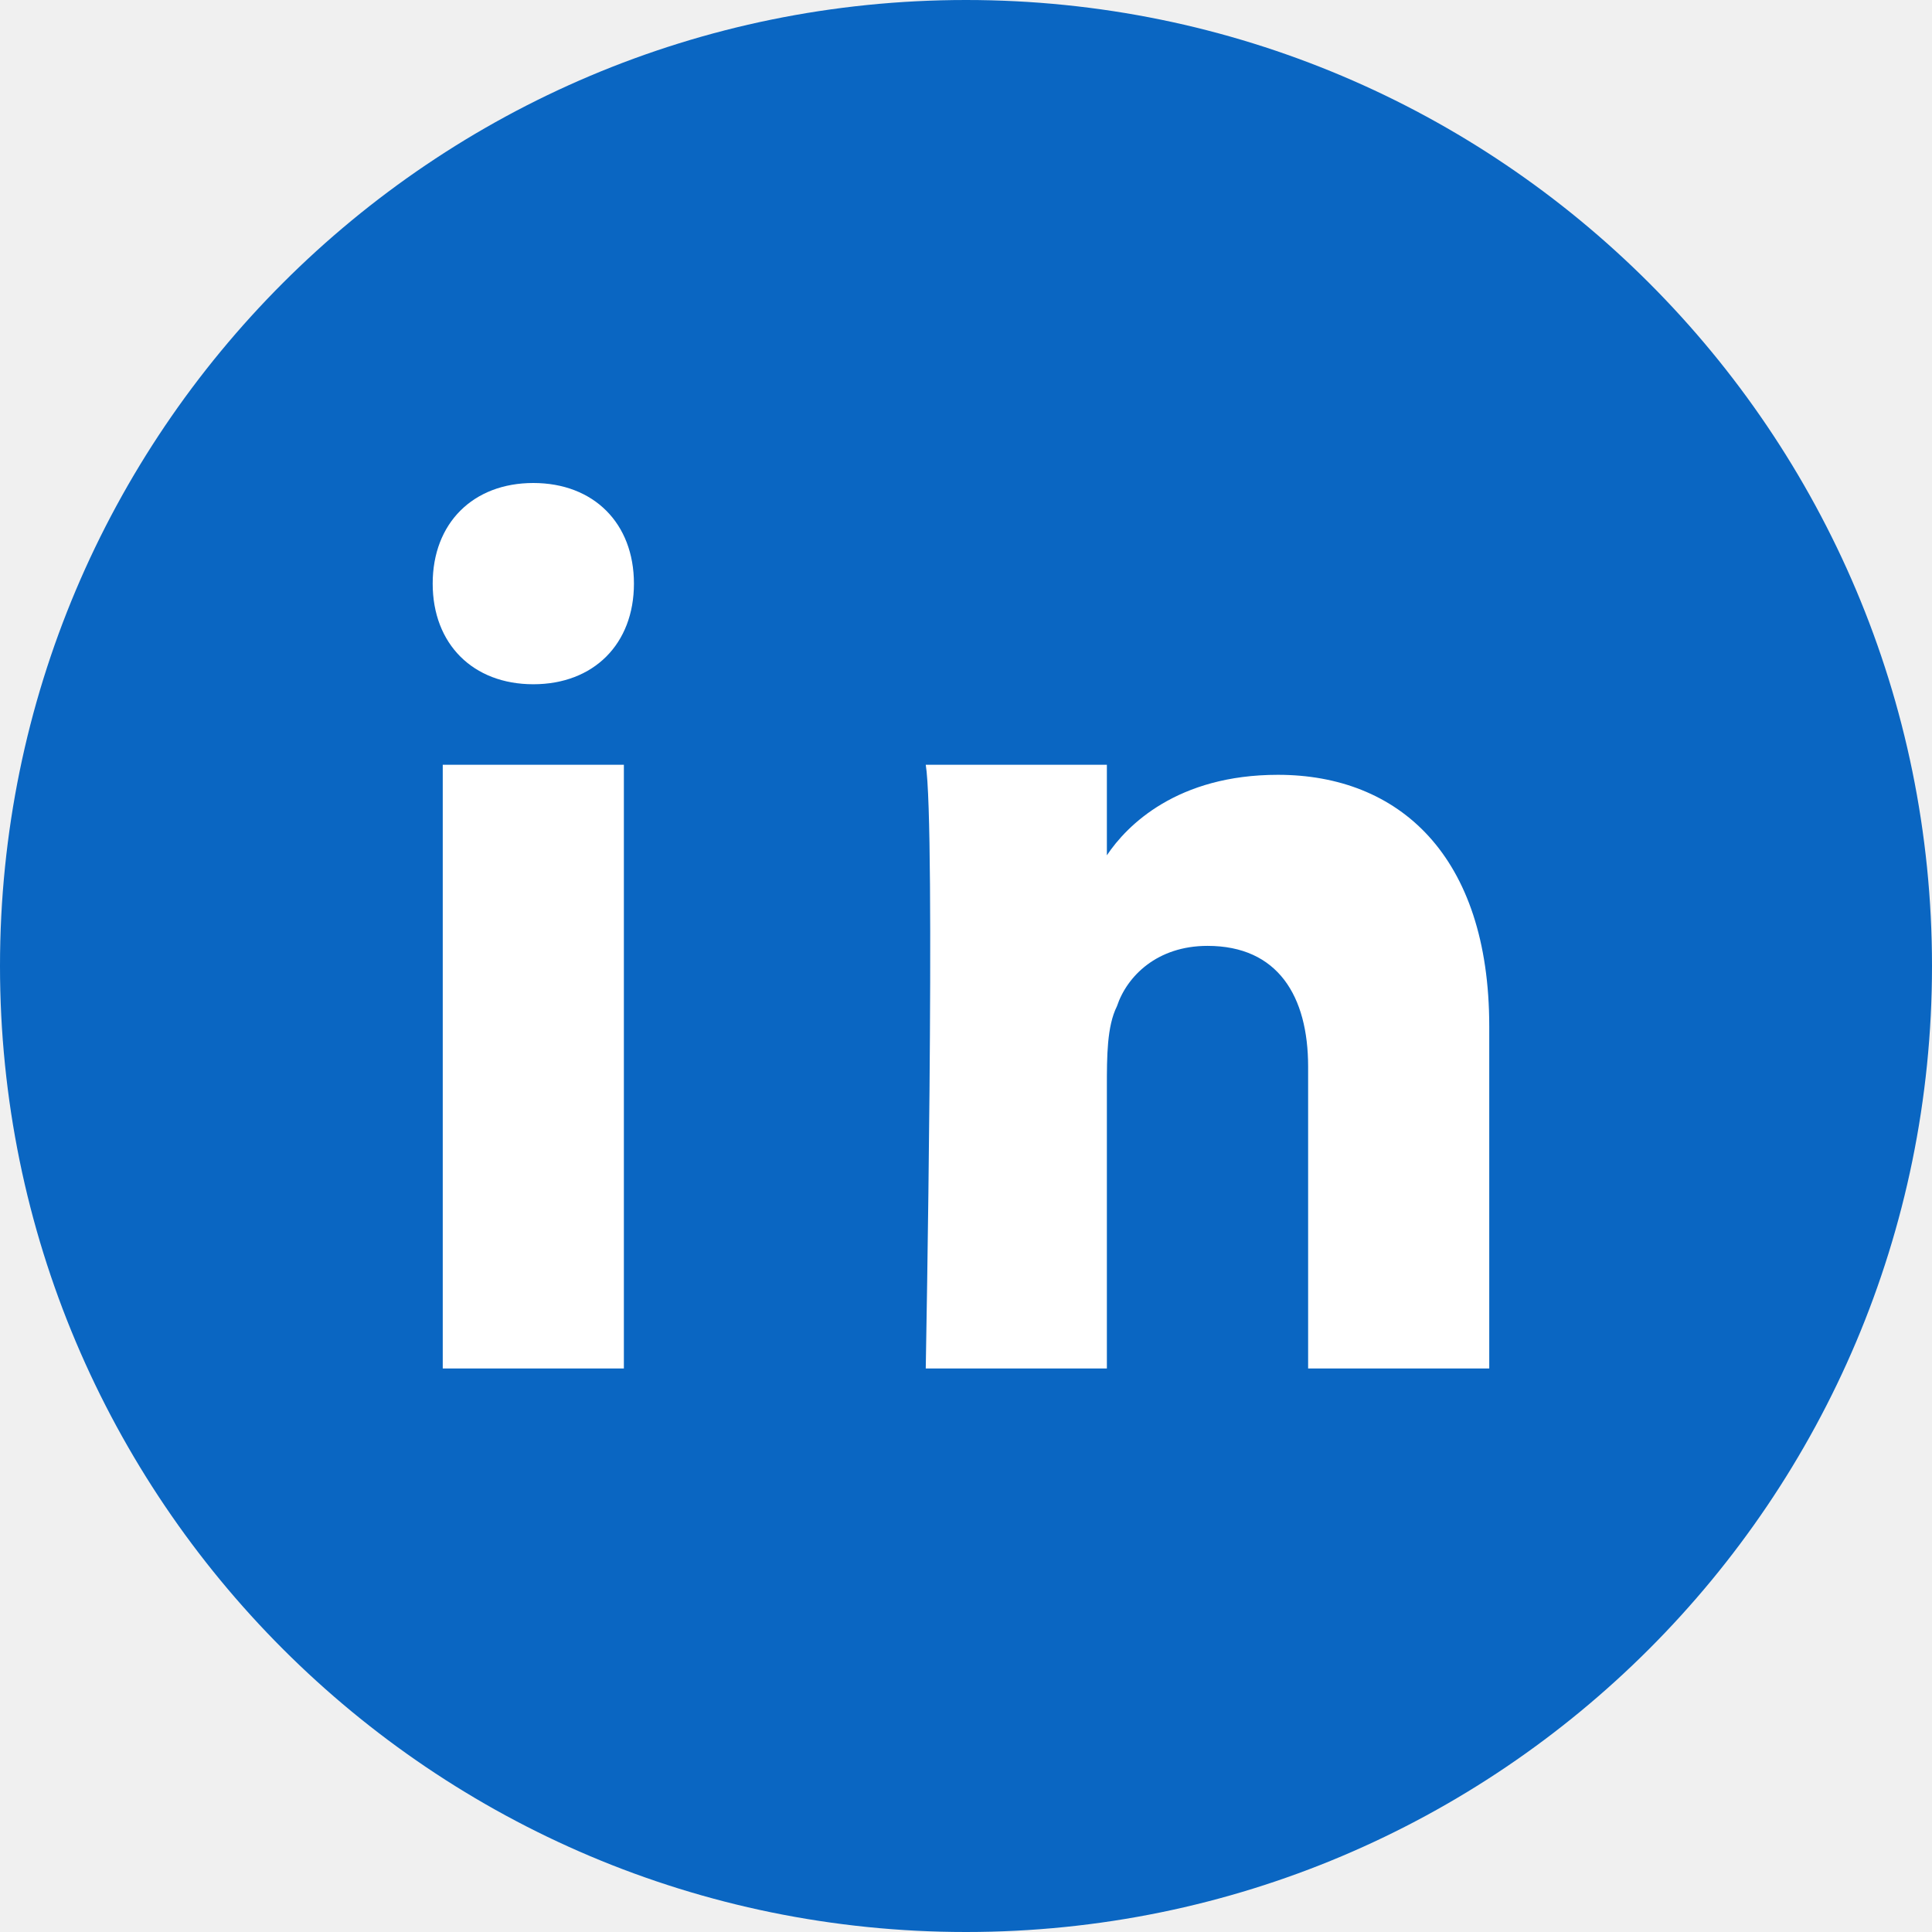
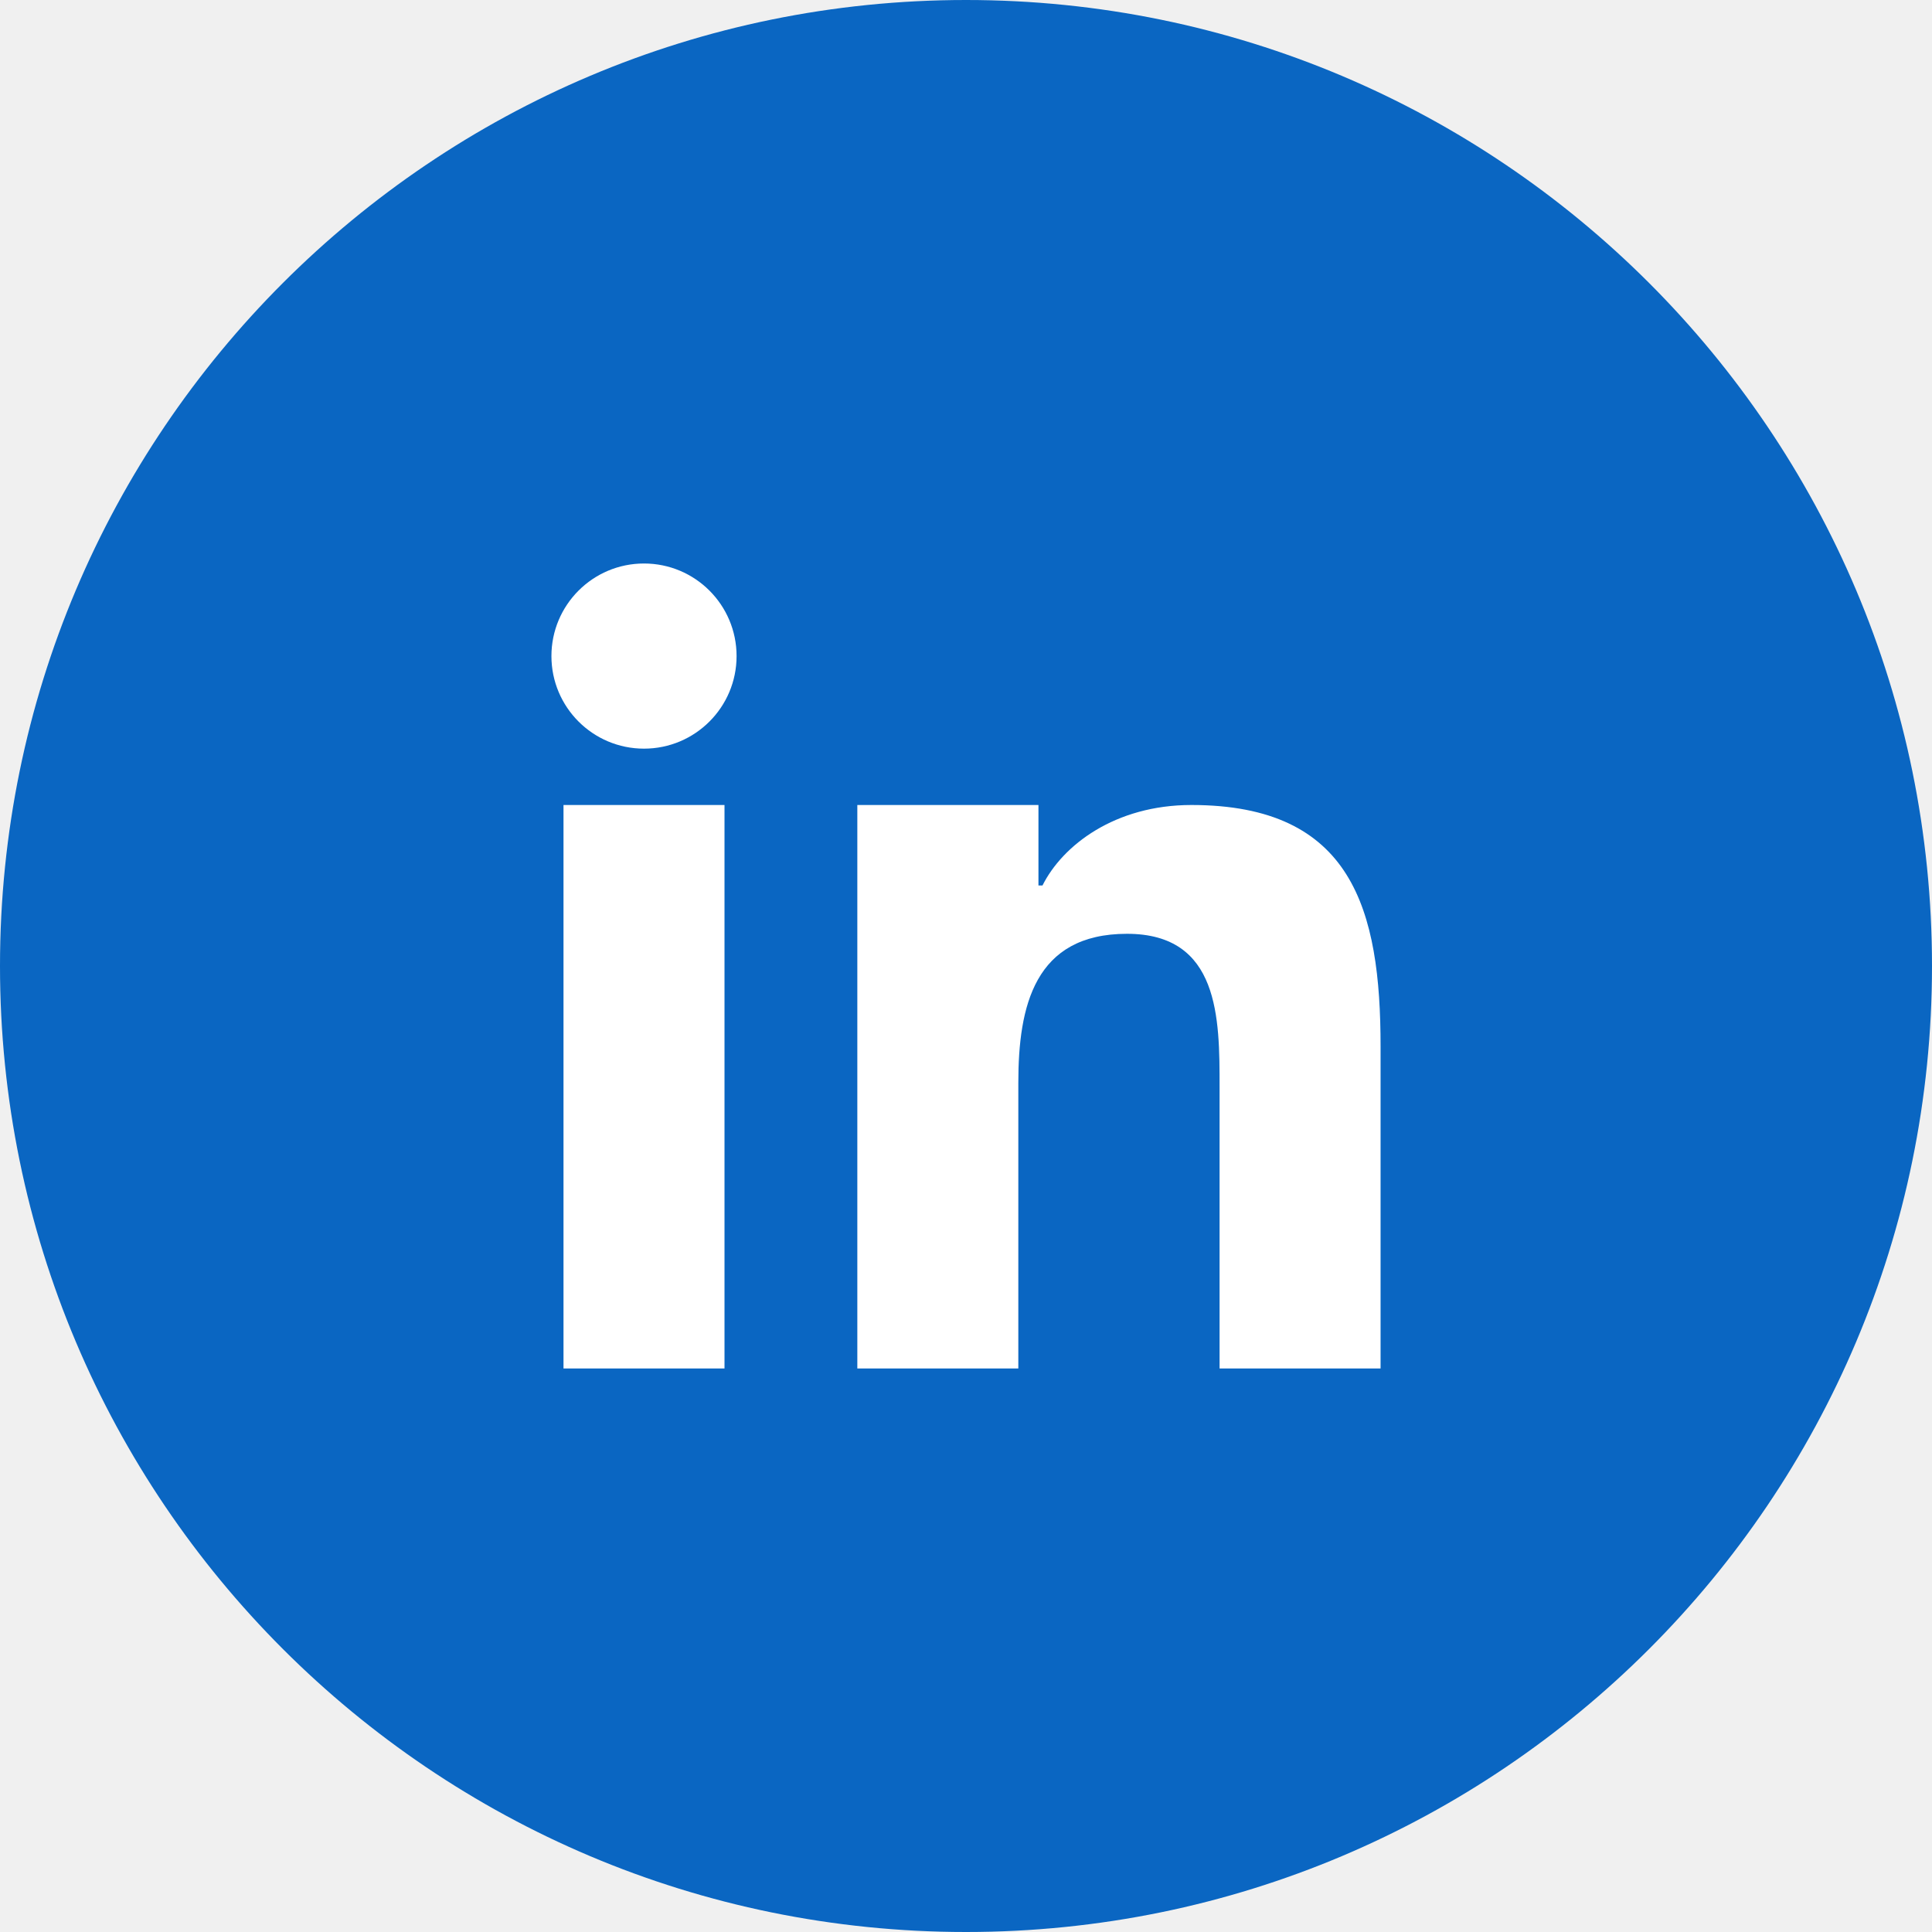
- <svg xmlns="http://www.w3.org/2000/svg" width="40" height="40" viewBox="0 0 24 24" fill="#0A66C2">
-   <circle cx="12" cy="12" r="12" fill="#0A66C2" />
-   <path fill="#fff" d="M7.75 17H5.5V9.5h2.25V17zM6.625 8.5c-.75 0-1.25-.5-1.25-1.25S5.875 6 6.625 6s1.25.5 1.25 1.25S7.375 8.5 6.625 8.5zM18.5 17h-2.25v-3.75c0-.875-.375-1.5-1.25-1.5-.625 0-1 .375-1.125.75-.125.25-.125.625-.125 1V17H11.5s.125-6.75 0-7.5h2.25v1.125c.25-.375.875-1 2.125-1 1.5 0 2.625 1 2.625 3.125V17z" />
+ <svg xmlns="http://www.w3.org/2000/svg" viewBox="0 0 48 48" width="48" height="48">
+   <circle cx="24" cy="24" r="24" fill="#0A66C2" />
+   <path fill="#fff" d="M14 20h4v14h-4V20zm2-6a2.3 2.3 0 1 1 0 4.6A2.3 2.3 0 0 1 16 14zm6 6h3.8v2h.1c.5-1 1.8-2 3.7-2 4 0 4.7 2.6 4.7 6v8h-4v-7c0-1.7 0-3.8-2.3-3.8s-2.7 1.8-2.7 3.7v7.1h-4V20z" />
</svg>
